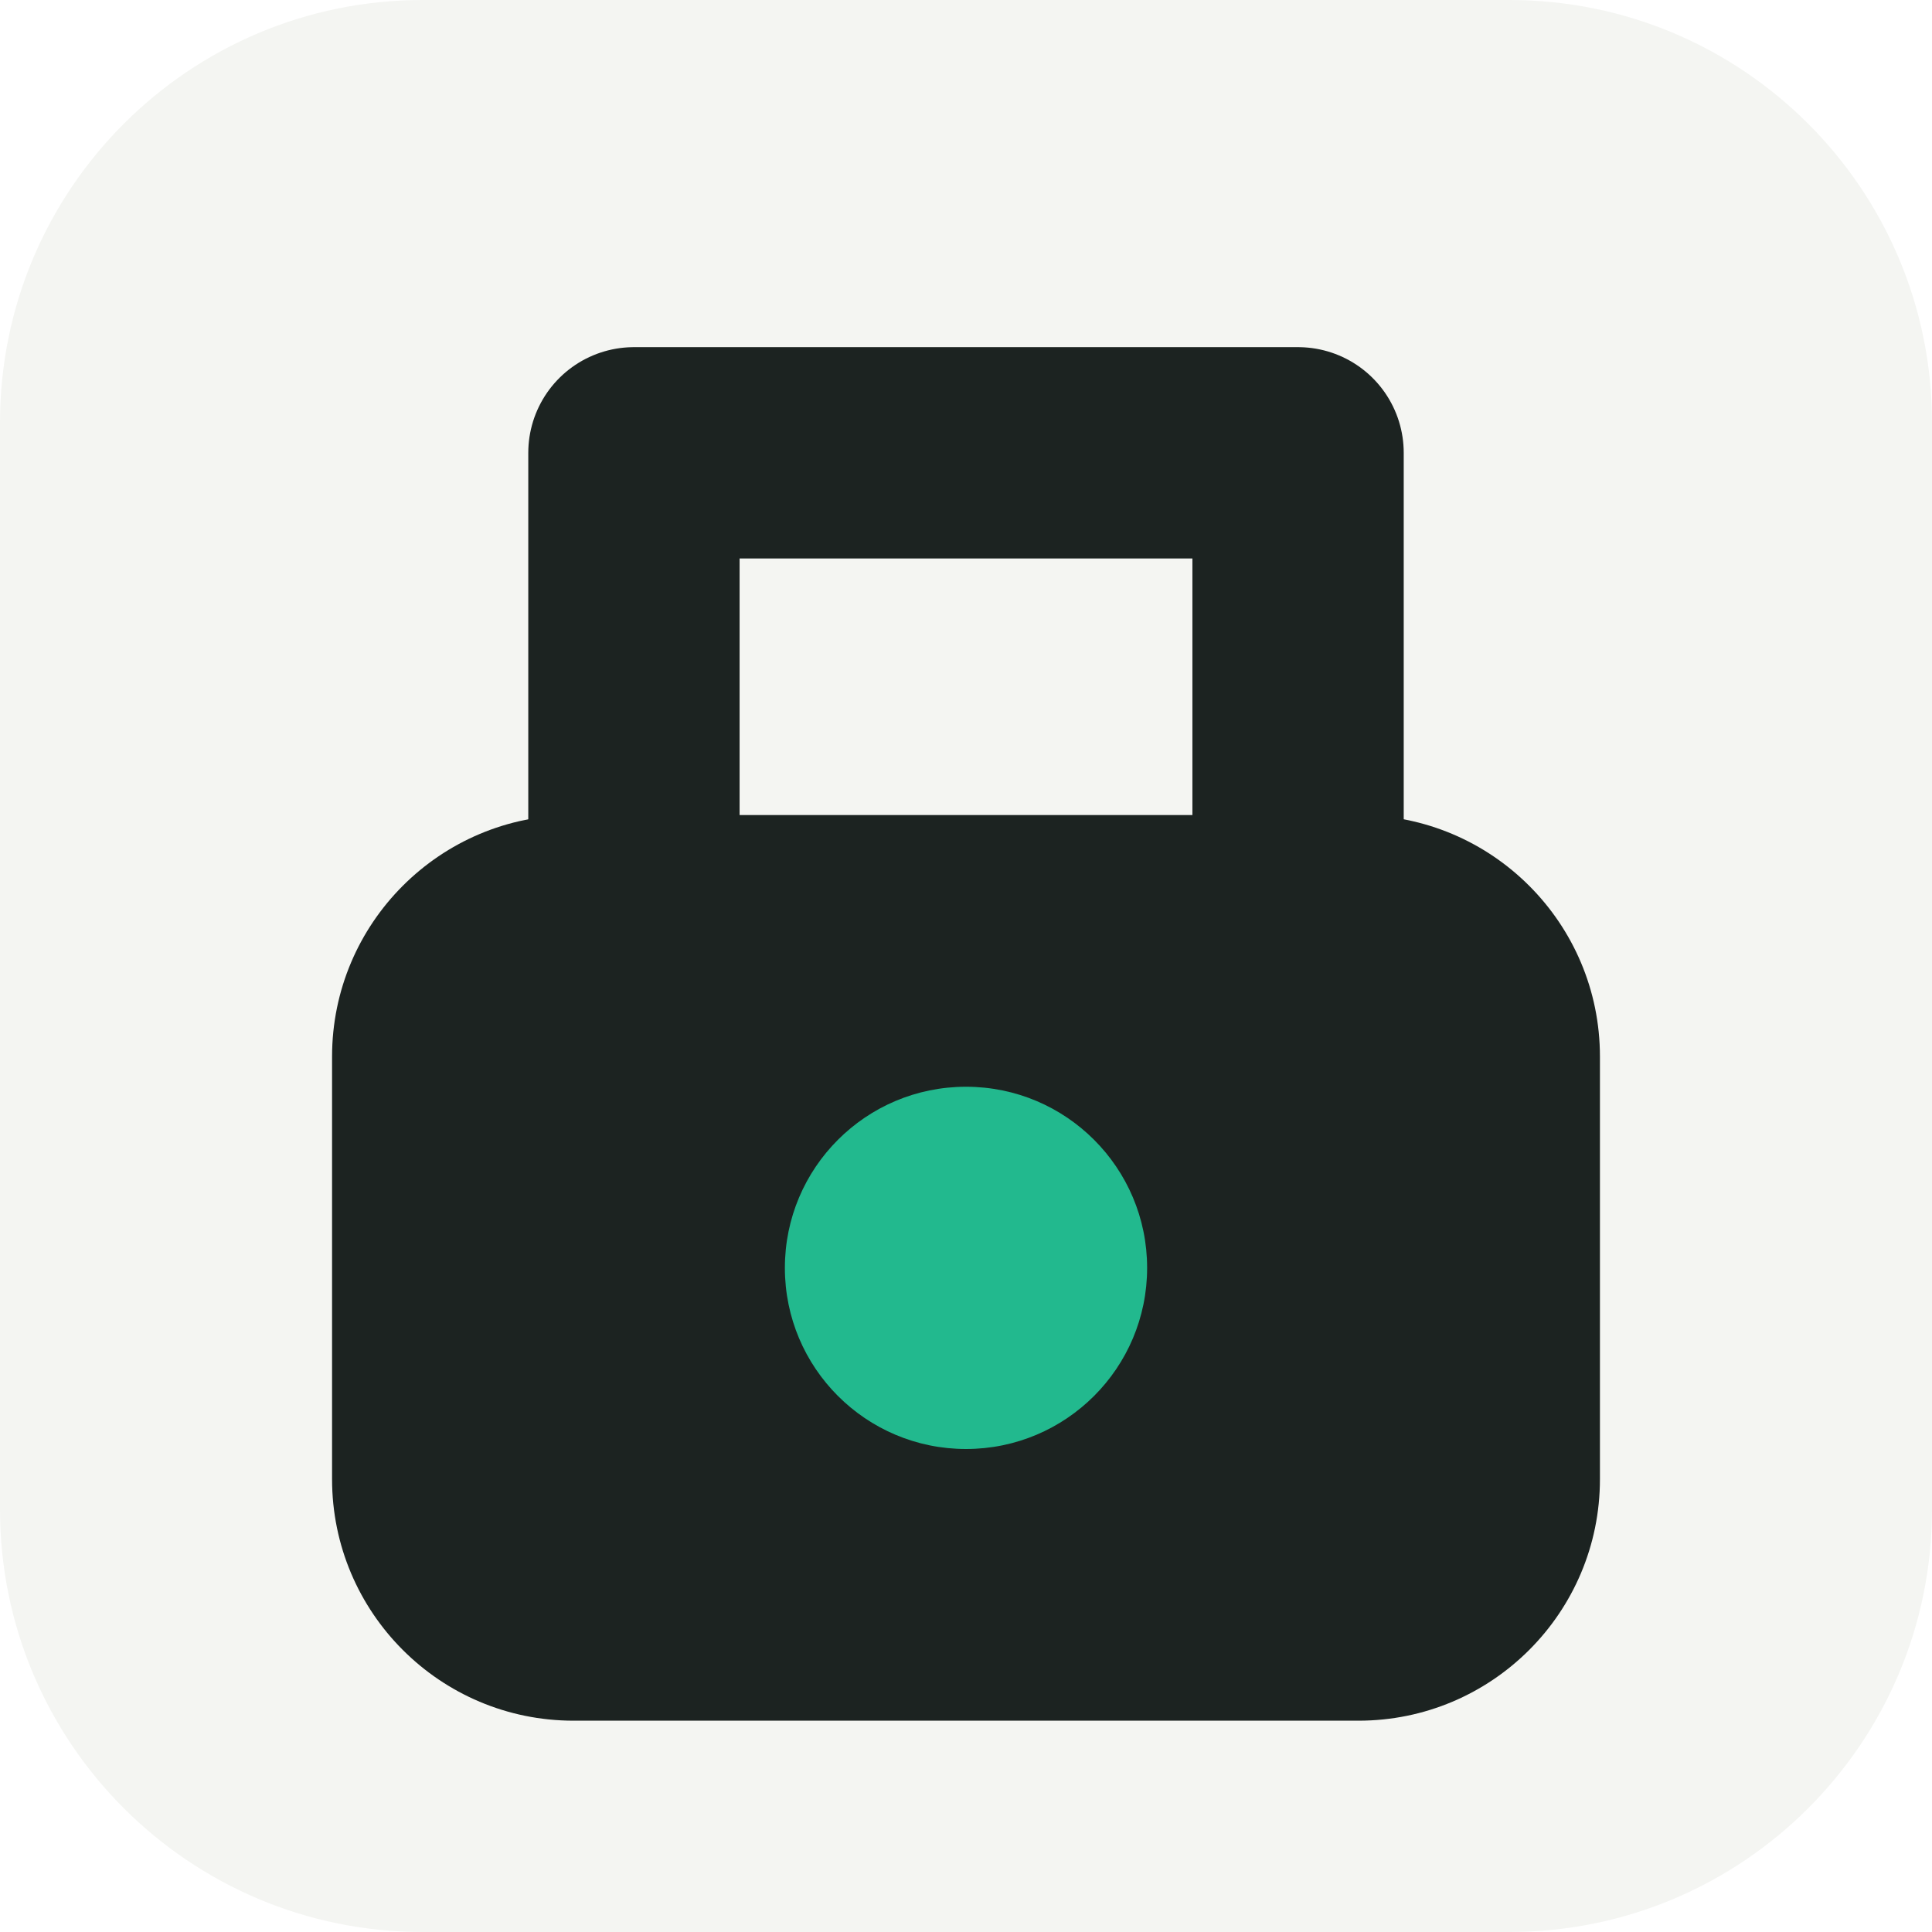
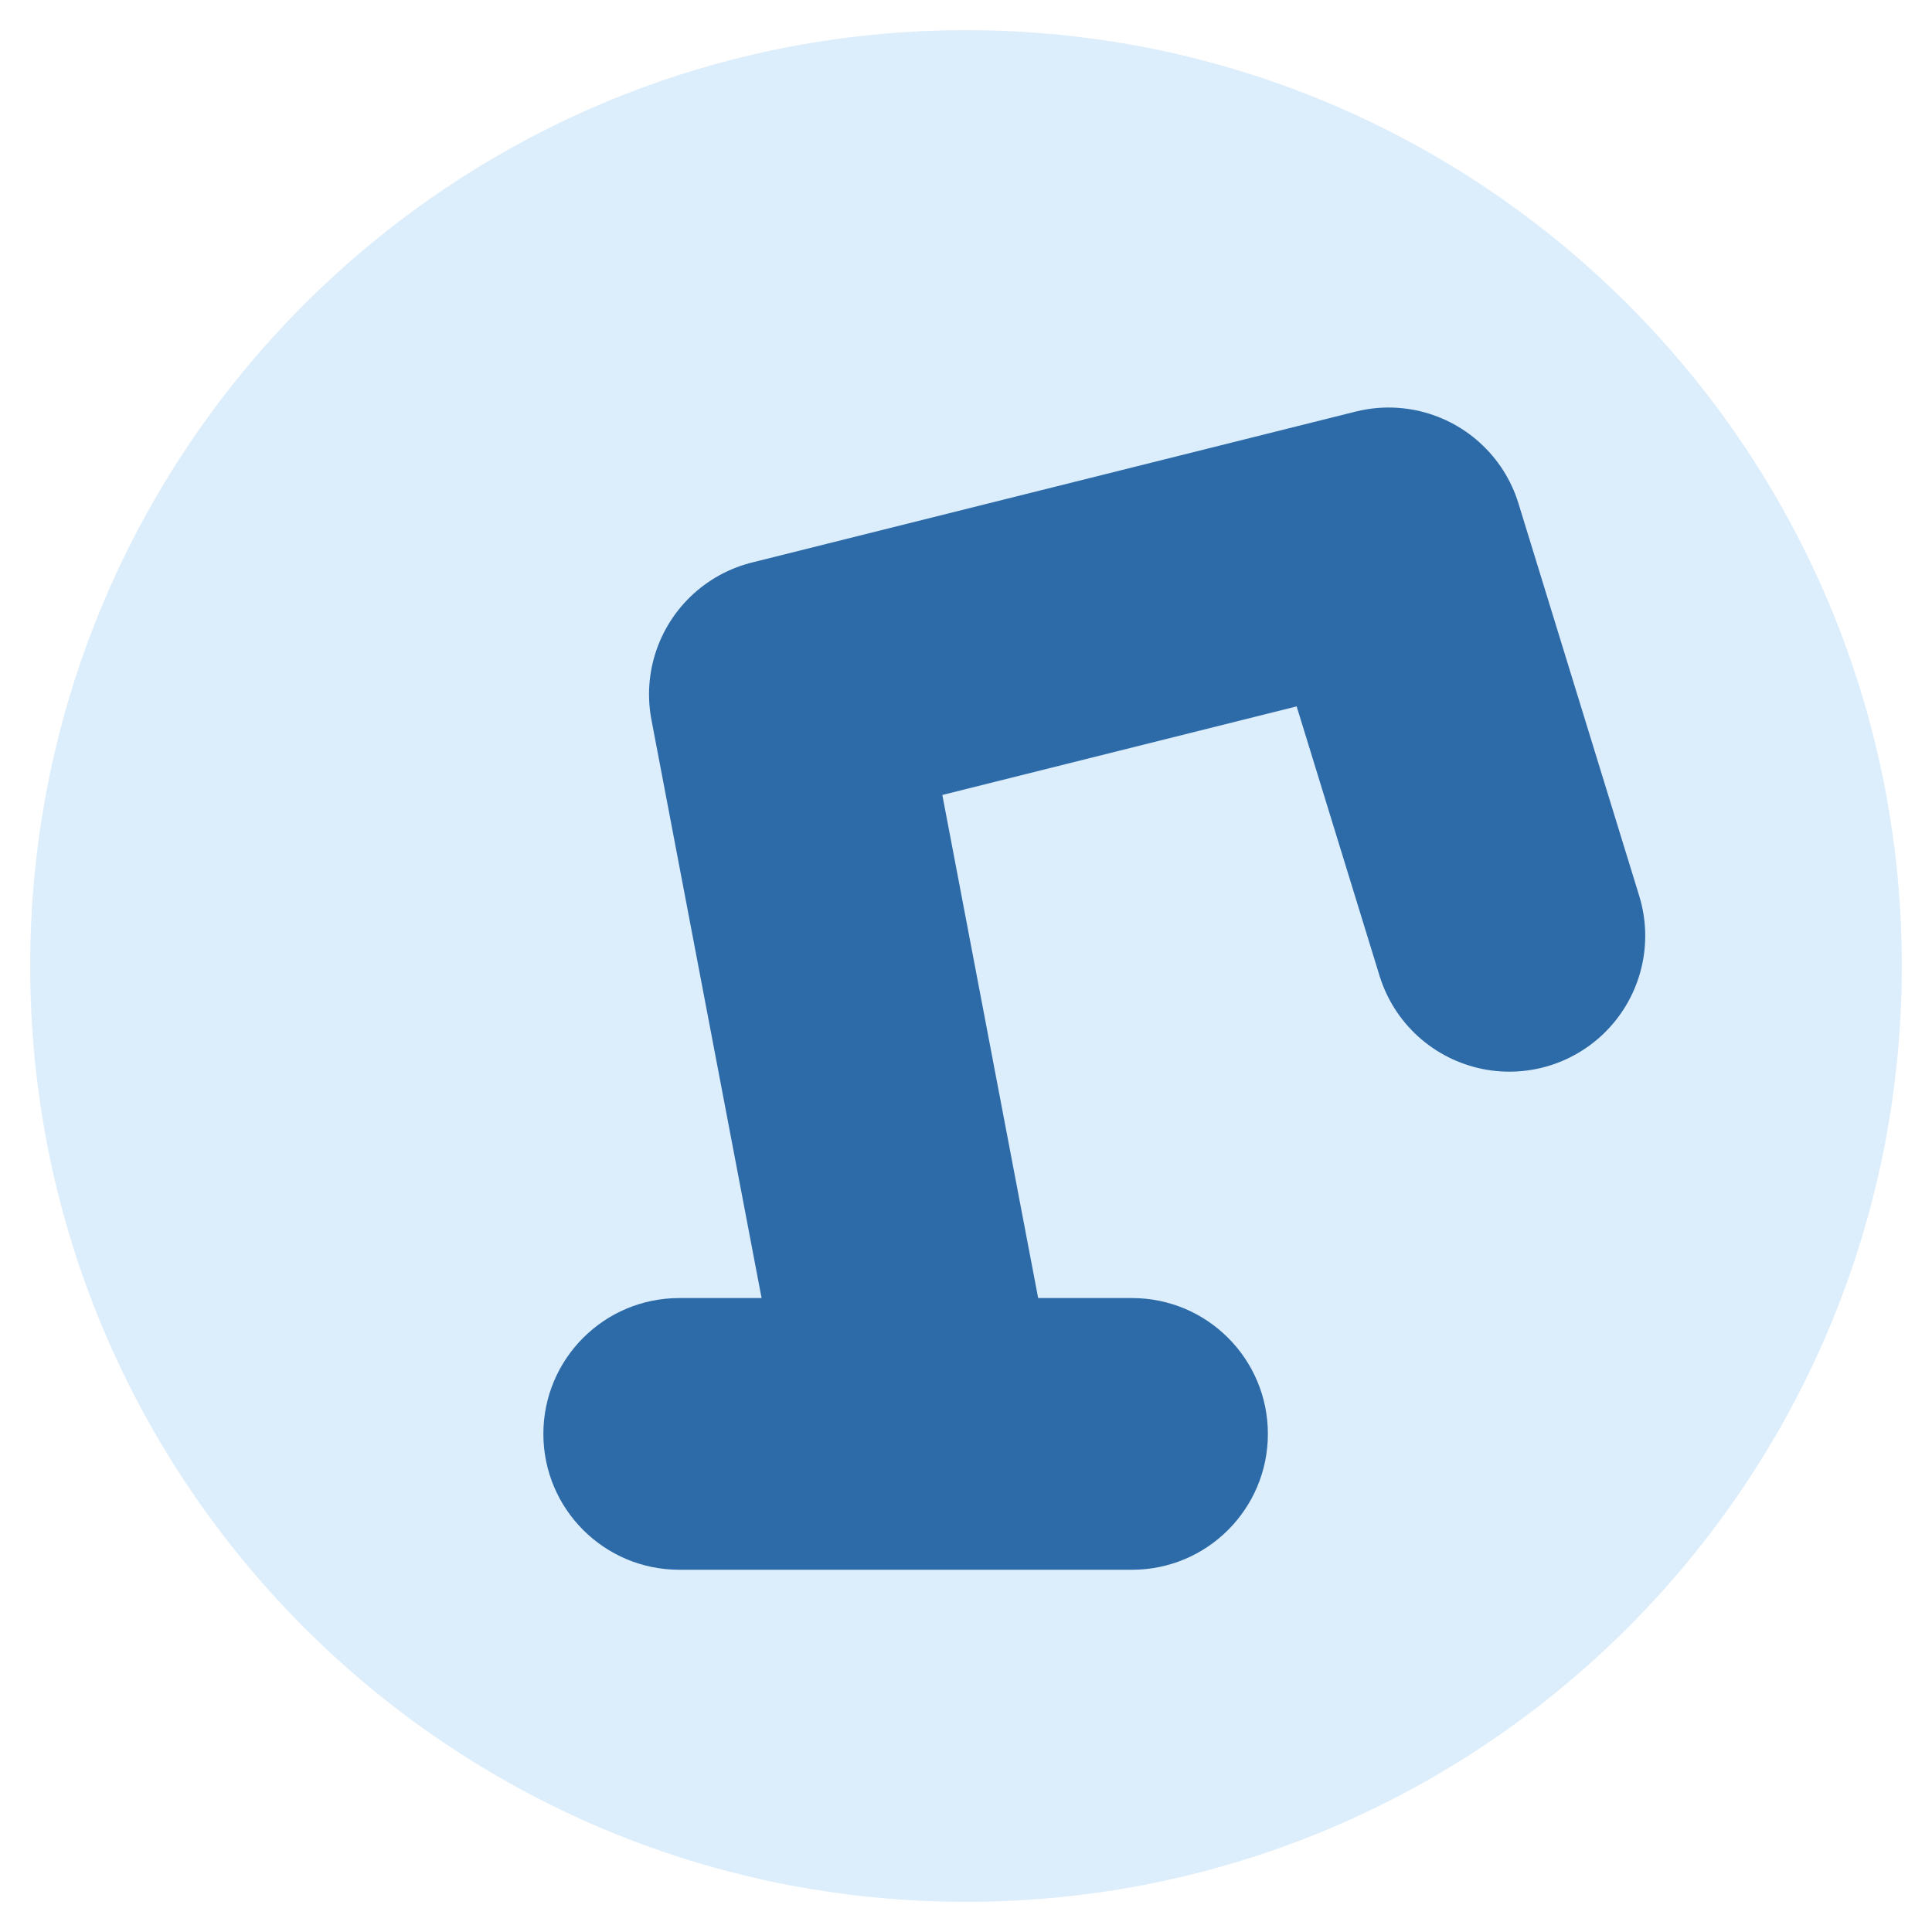
<svg xmlns="http://www.w3.org/2000/svg" viewBox="0 0 64 64">
-   <rect width="64" height="64" rx="14" fill="#F4F5F2" />
-   <path d="M21 30V15h22v15" fill="none" stroke="#1C2321" stroke-width="7" stroke-linejoin="round" />
-   <rect x="11" y="27" width="42" height="30" rx="8" fill="#1C2321" />
-   <circle cx="32" cy="42" r="6" fill="#22B98E" />
+   <circle cx="32" cy="32" r="31" fill="#DCEDFB" />
+   <g transform="translate(4 -3)">
+     <rect x="14" y="46" width="24" height="9" rx="4.5" fill="#2C6AA8" />
+     <path d="M26 47 L22 26 L42 21 L46 34" fill="none" stroke="#2C6AA8" stroke-width="9" stroke-linecap="round" stroke-linejoin="round" />
+   </g>
</svg>
